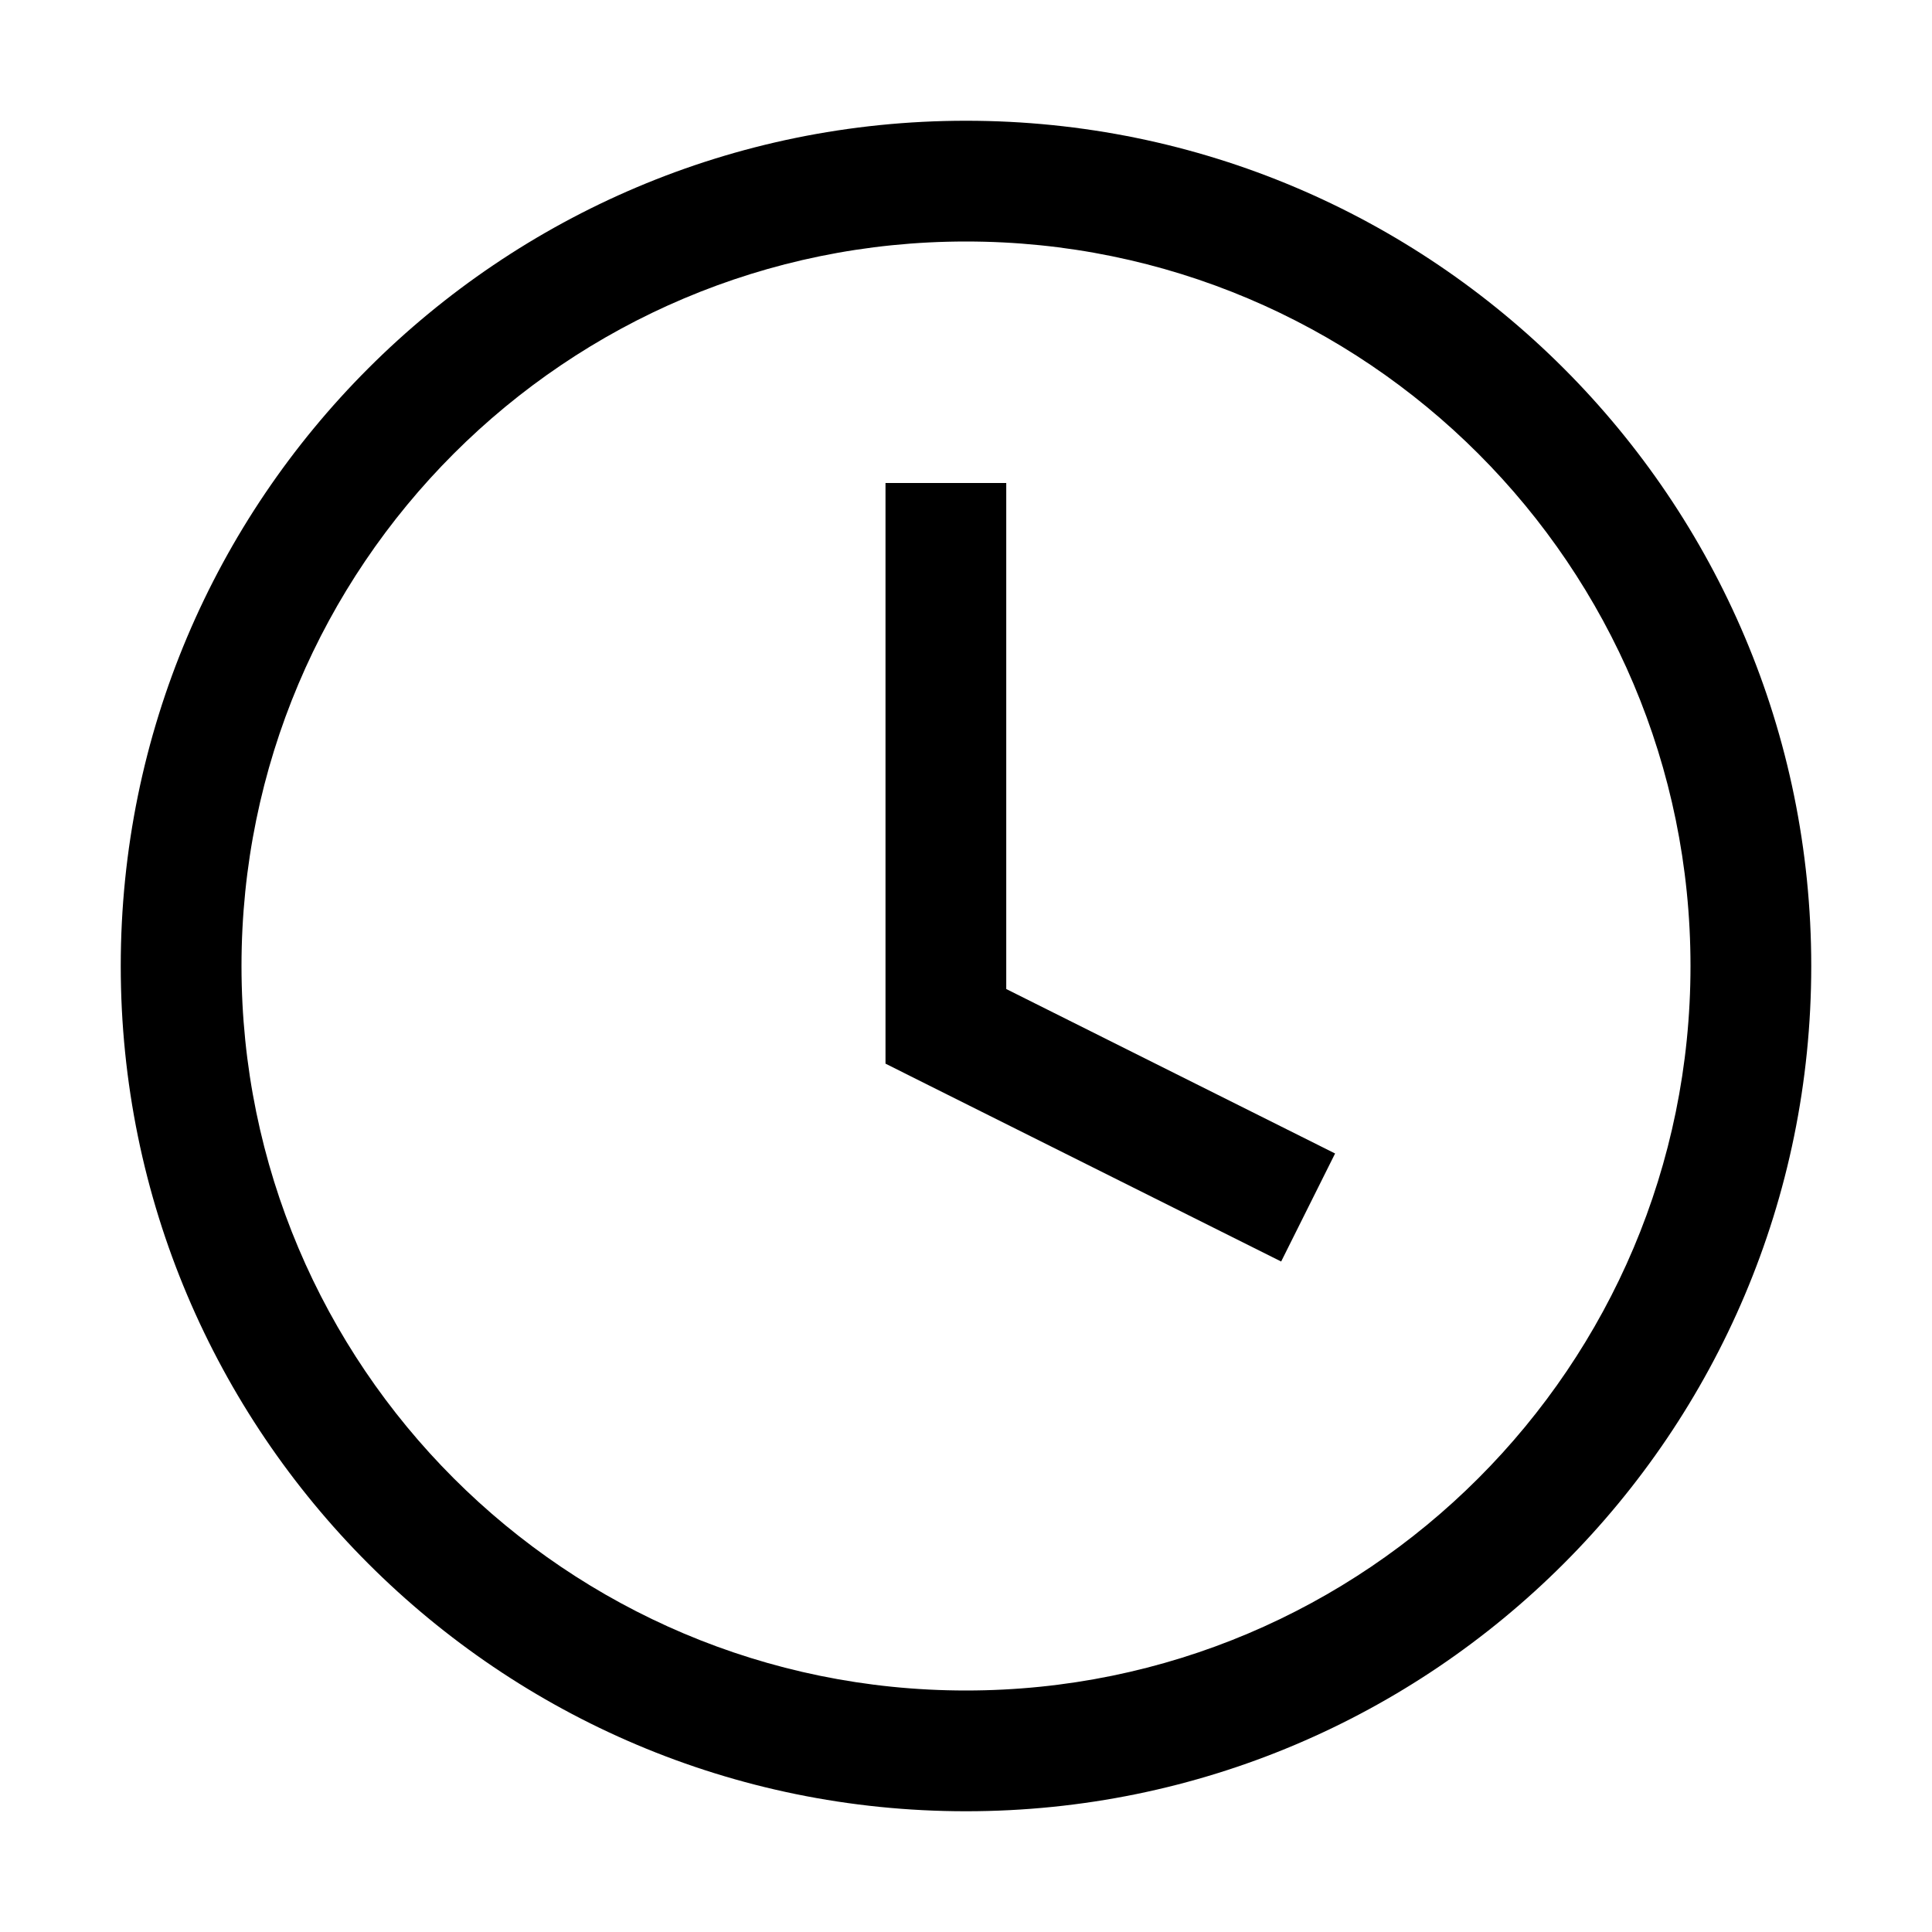
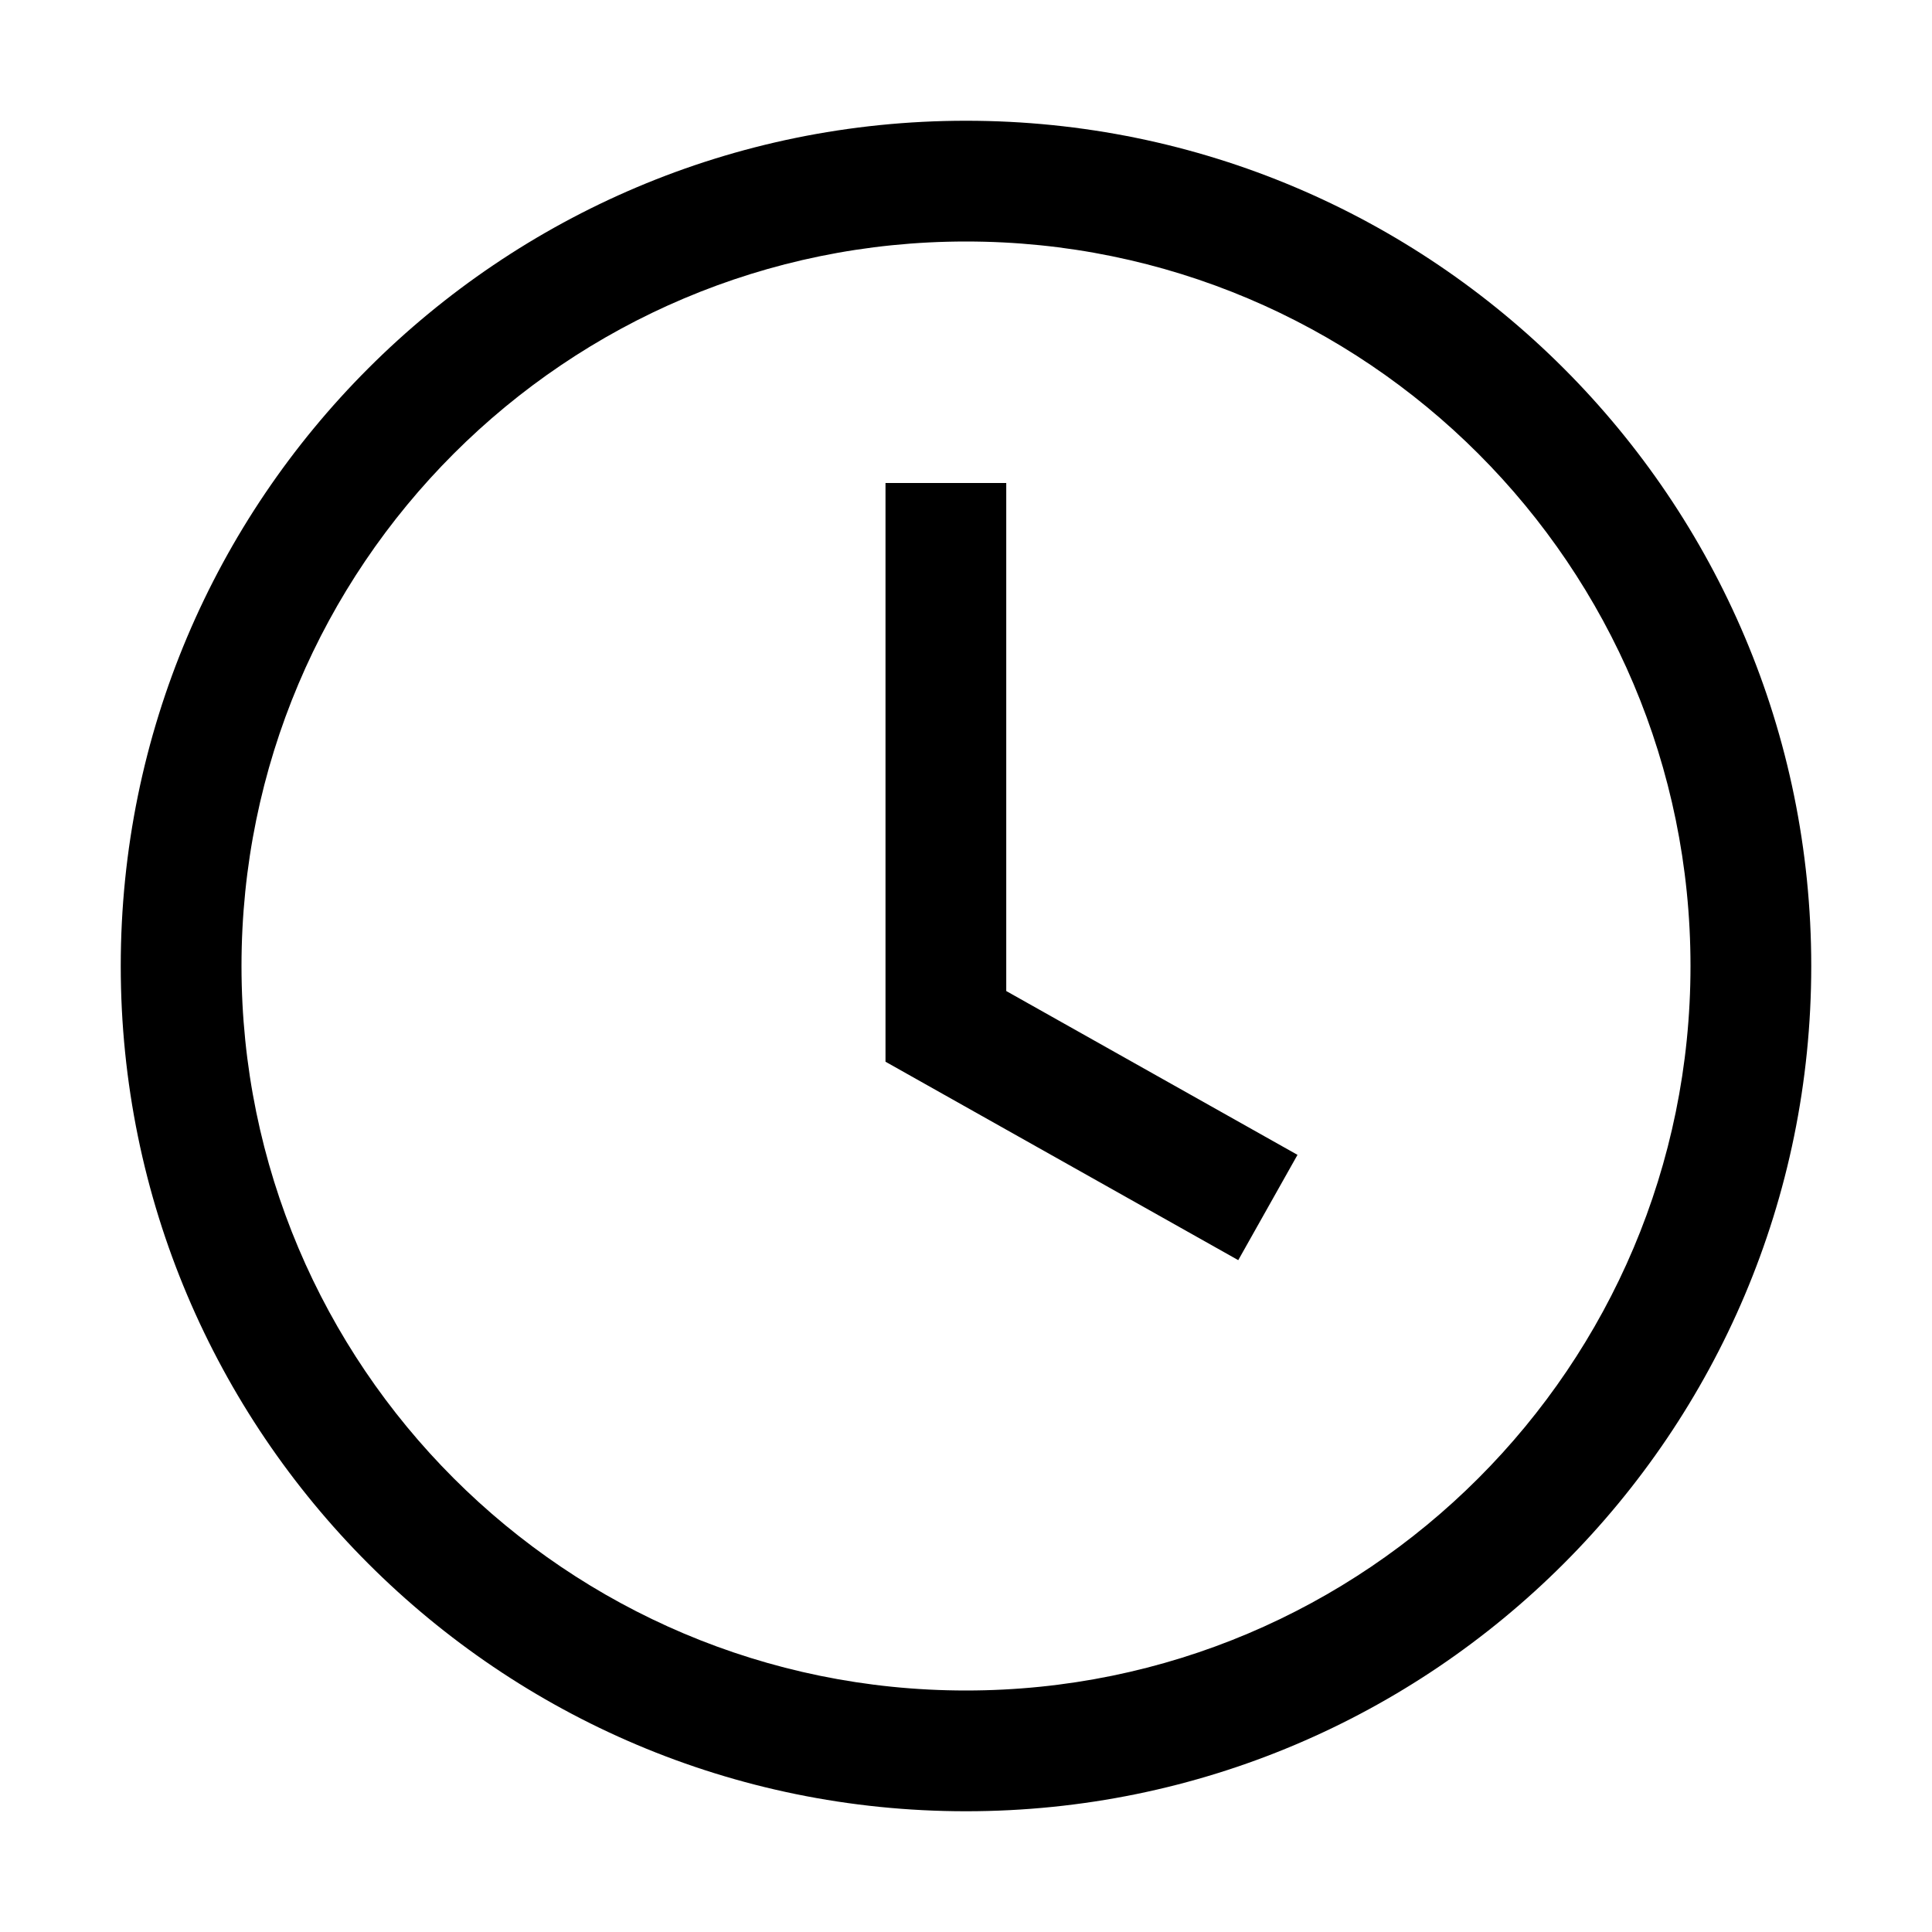
<svg xmlns="http://www.w3.org/2000/svg" viewBox="0 0 24 24">
-   <path fill-rule="evenodd" d="M21 12a9 9 0 11-18 0 9 9 0 0118 0zm1.5 0c0 5.799-4.701 10.5-10.5 10.5S1.5 17.799 1.5 12 6.201 1.5 12 1.5 22.5 6.201 22.5 12zM11 6v7.213l.415.208 4.5 2.25.67-1.342-4.085-2.043V6H11z" />
+   <path fill-rule="evenodd" d="M21 12a9 9 0 11-18 0 9 9 0 0118 0zm1.5 0c0 5.799-4.701 10.5-10.5 10.5S1.5 17.799 1.5 12 6.201 1.5 12 1.5 22.5 6.201 22.5 12zM11 6v7.189l.382.215 4 2.25.736-1.308-3.618-2.035V6H11z" />
</svg>
